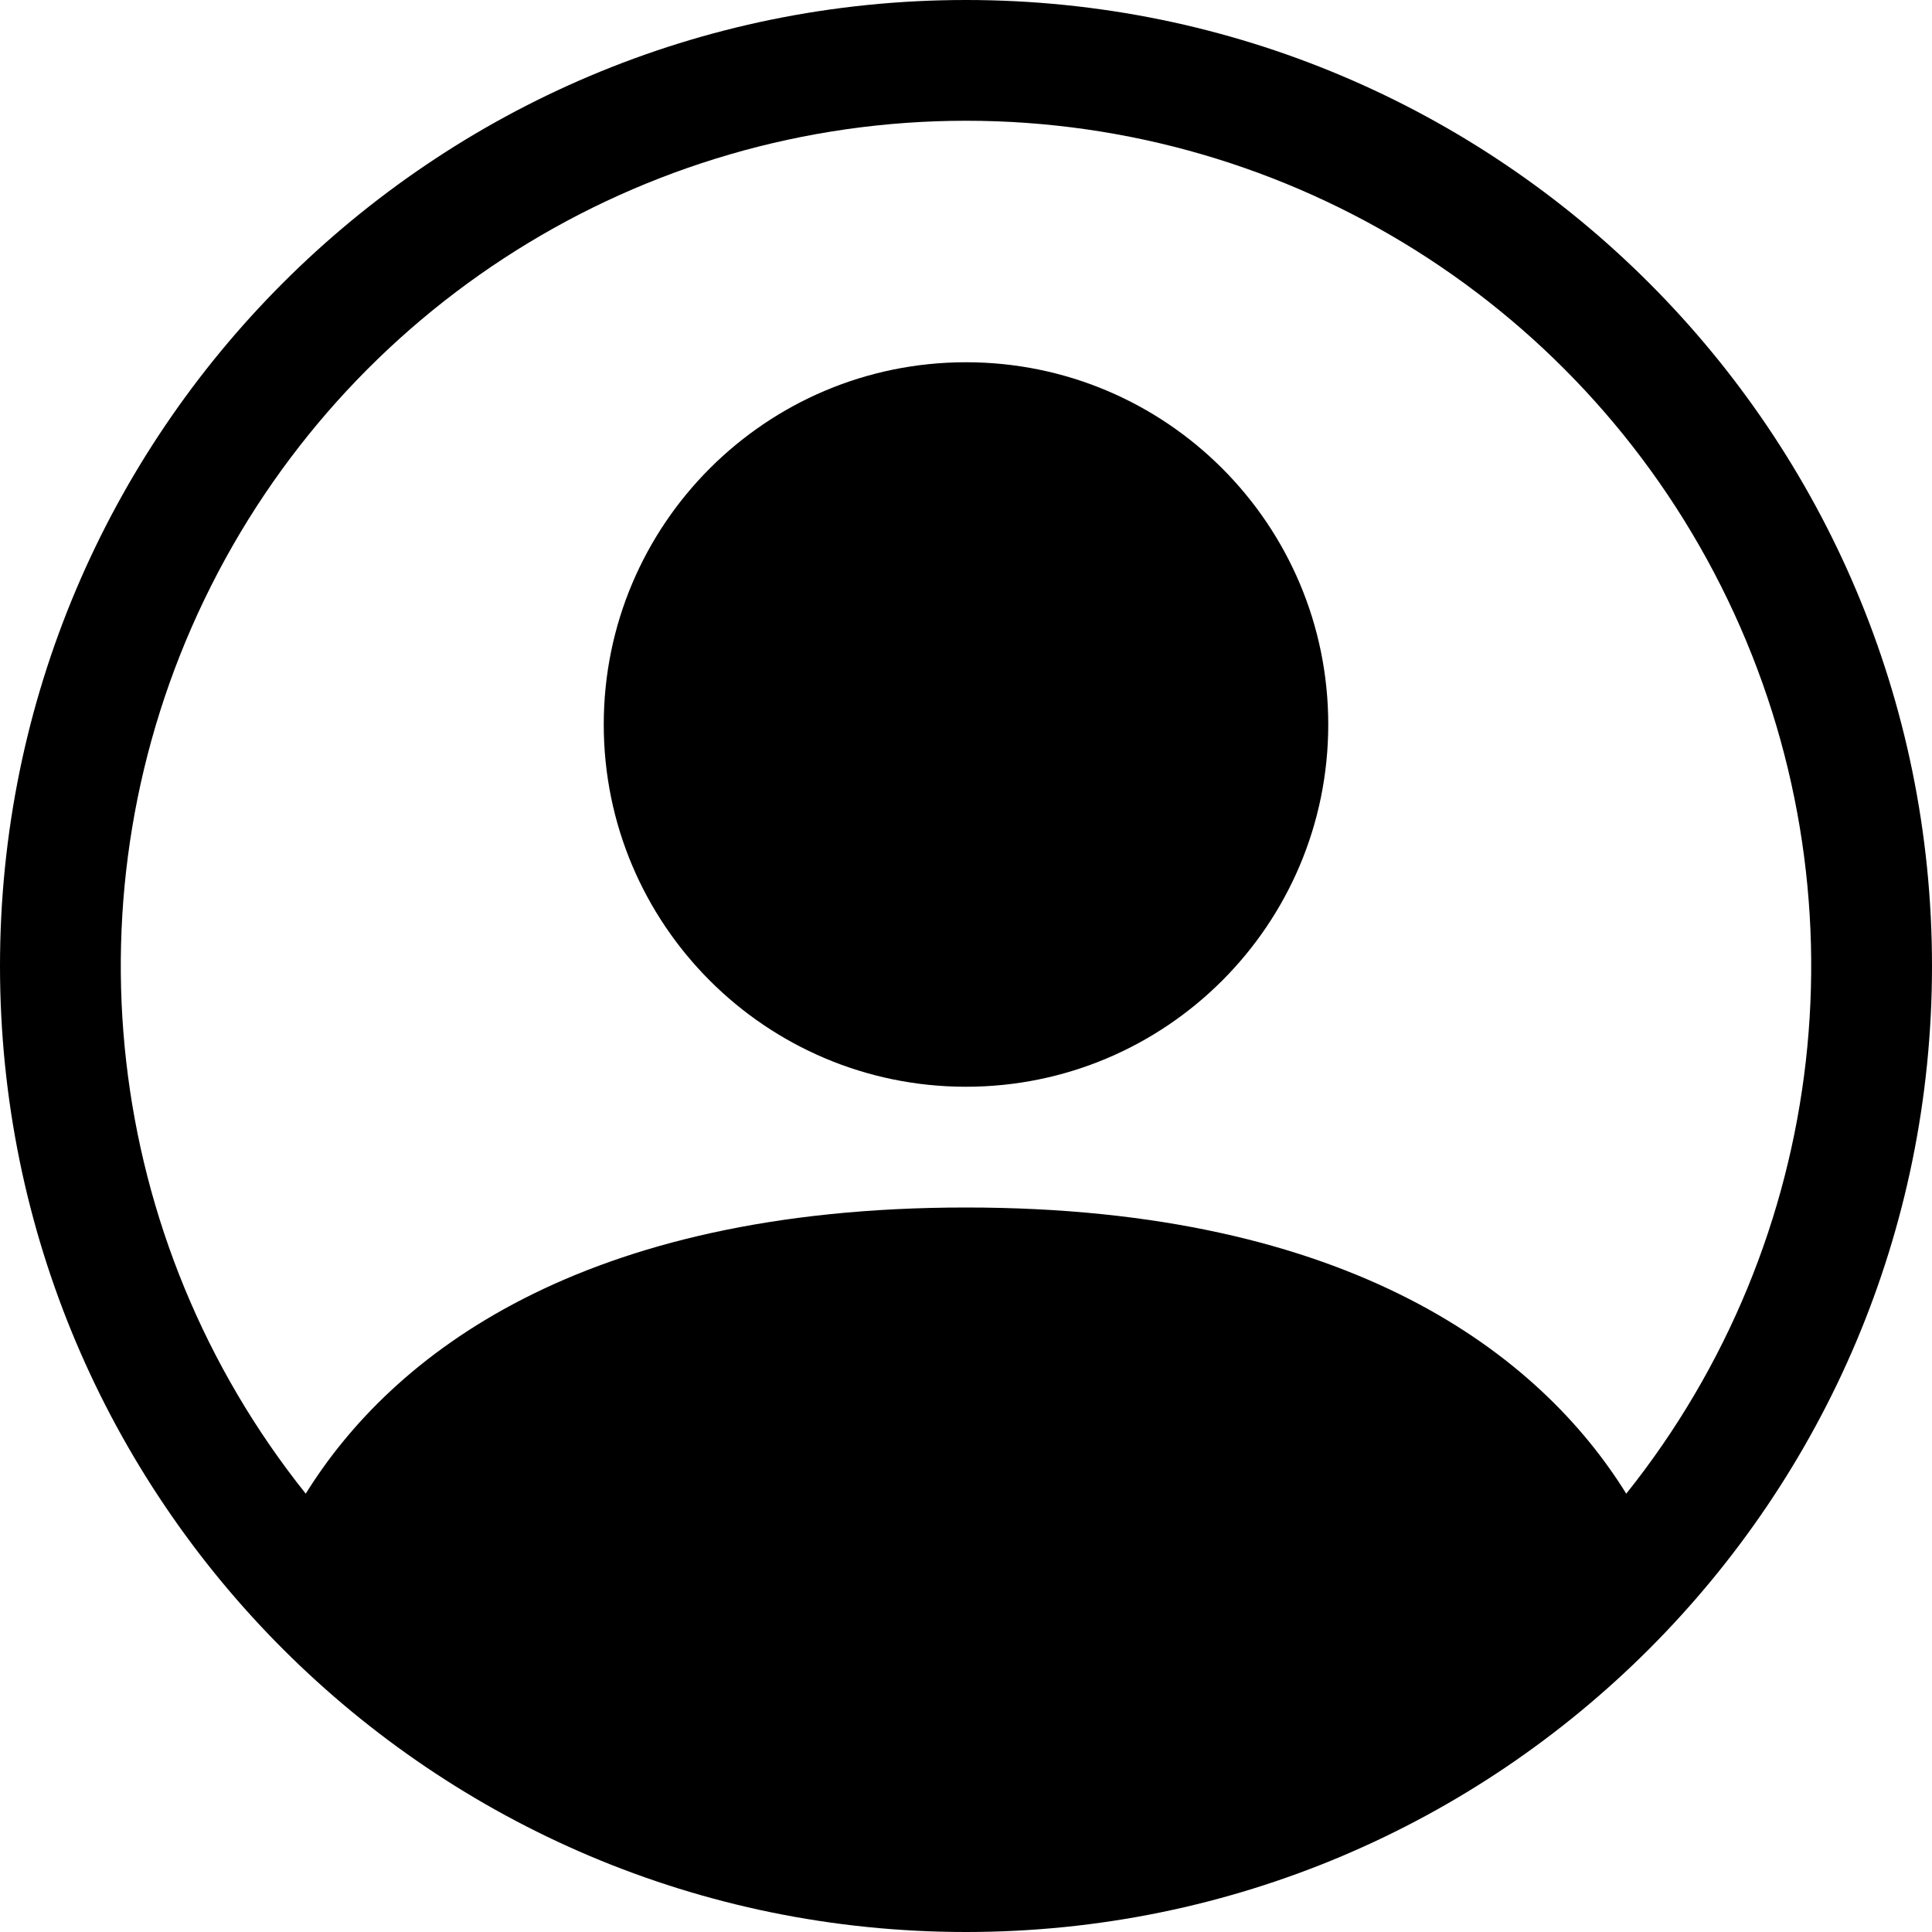
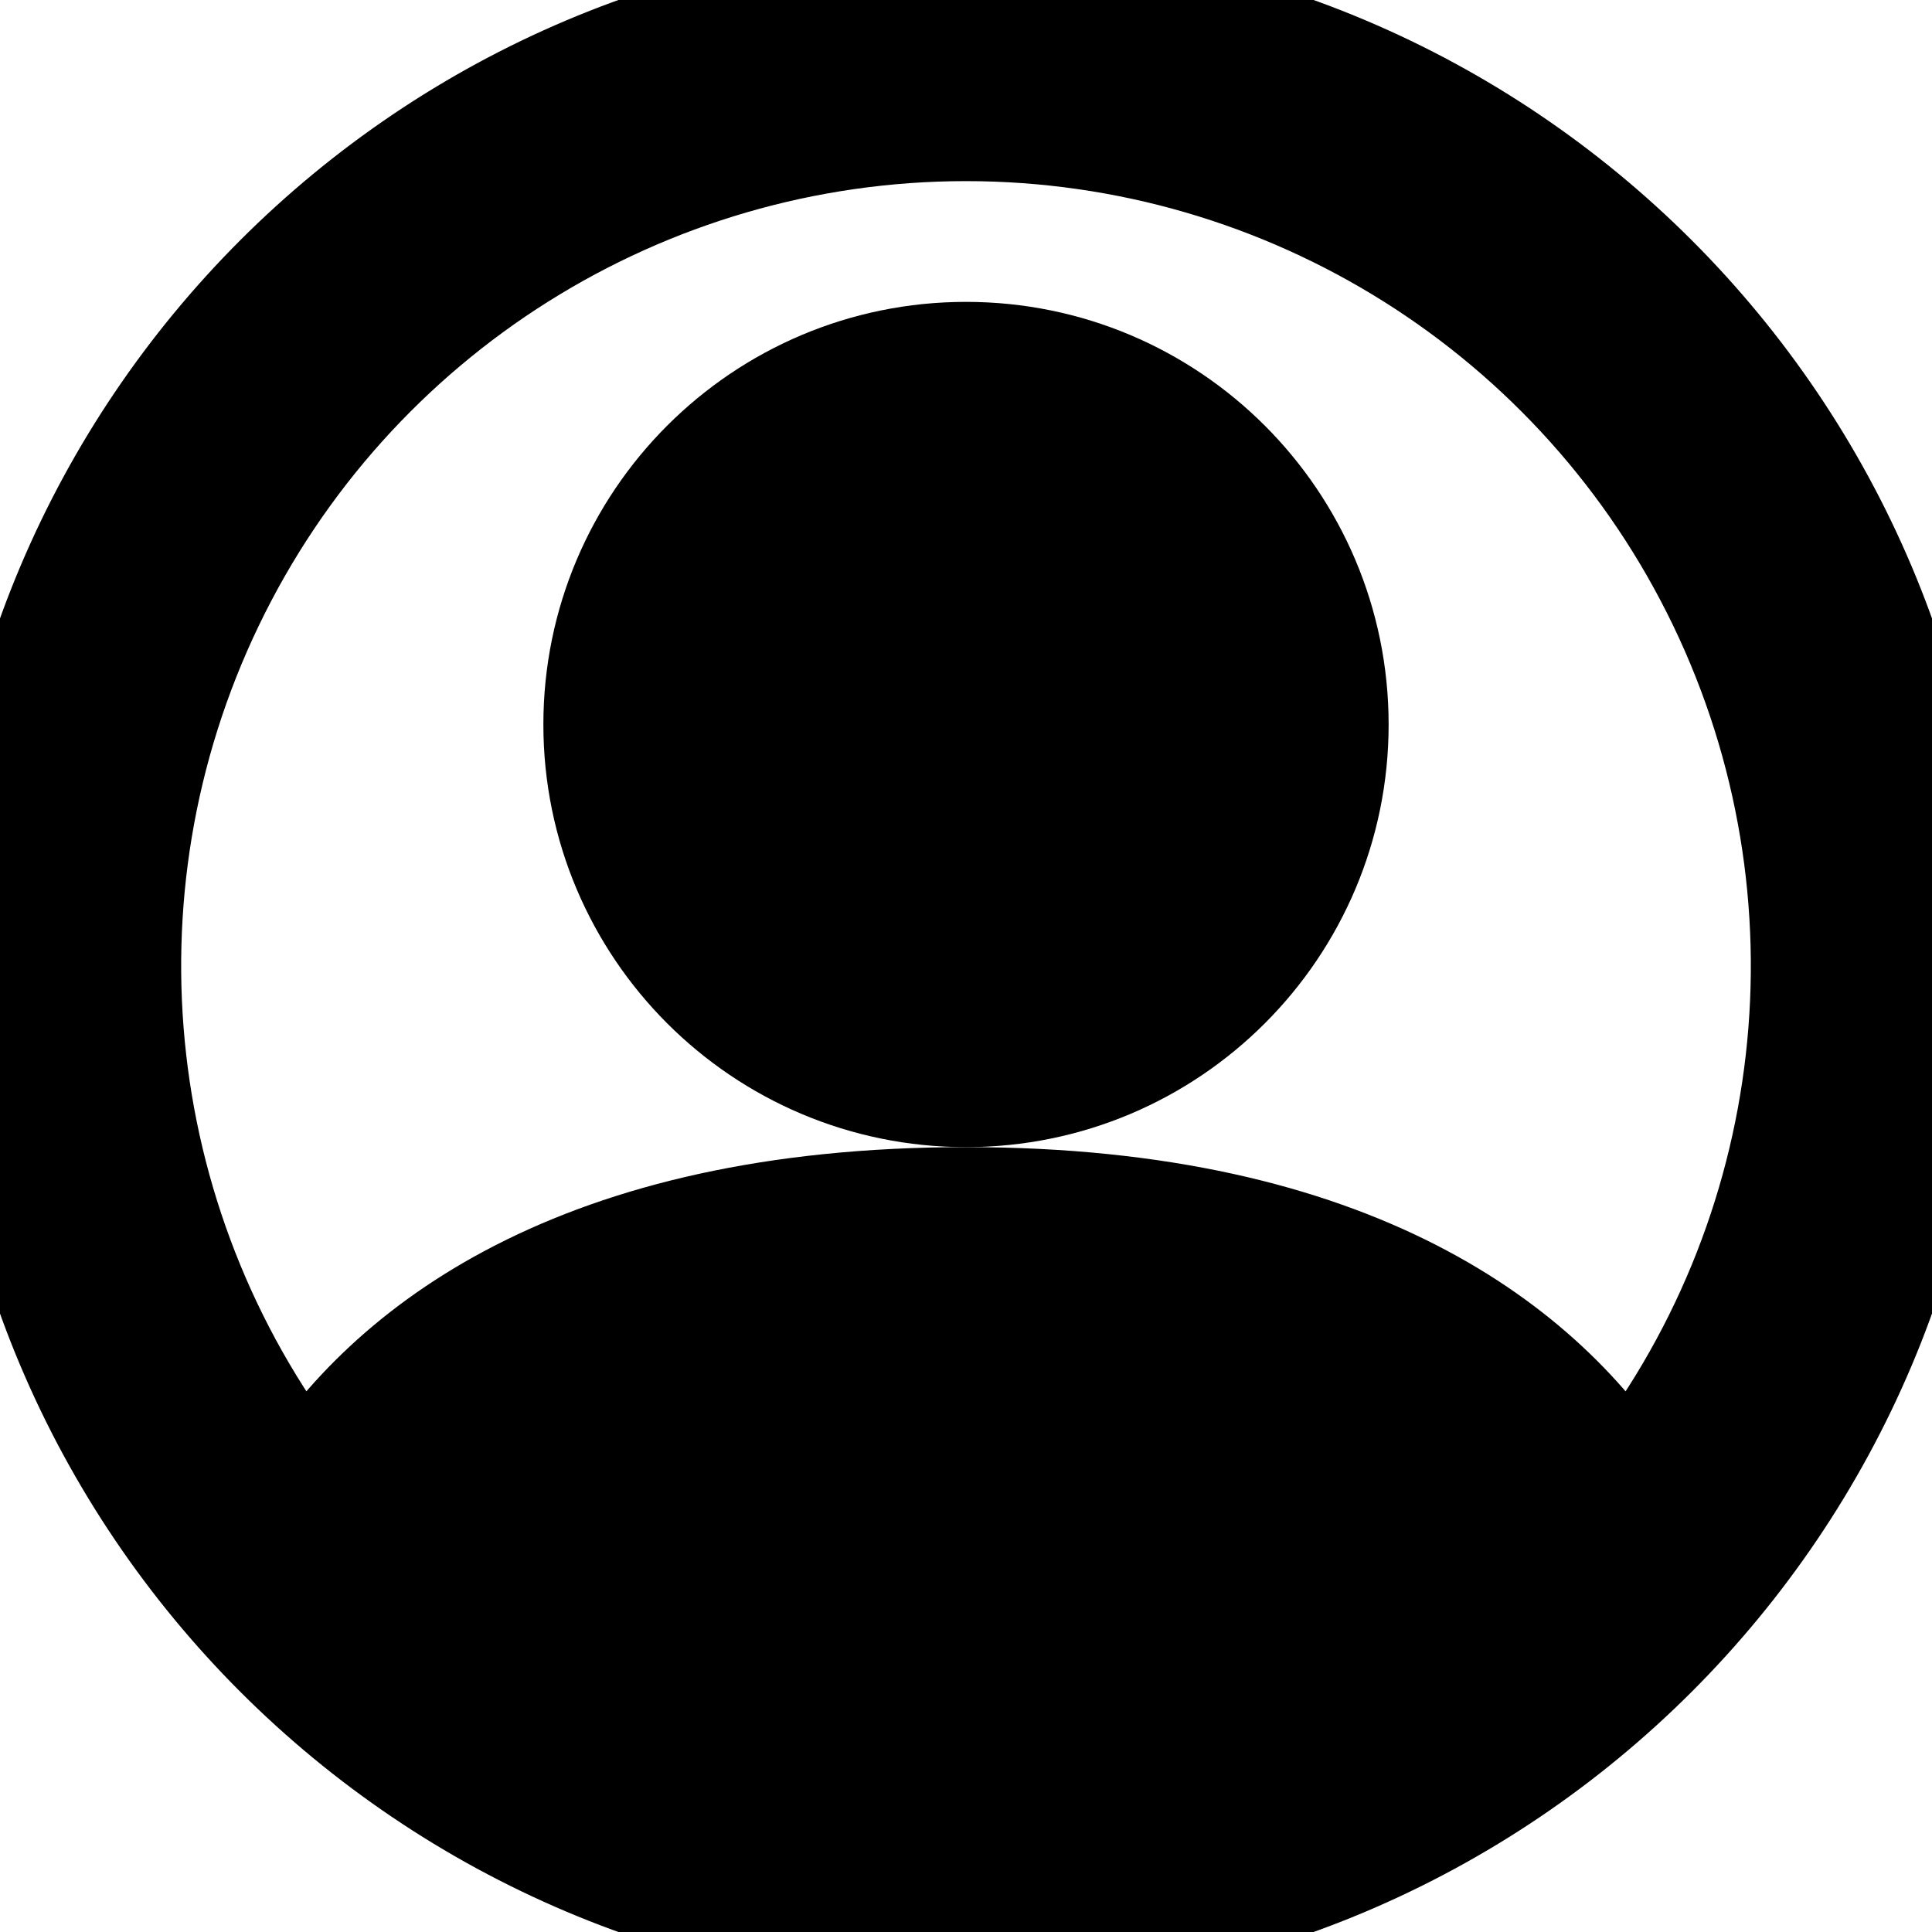
- <svg xmlns="http://www.w3.org/2000/svg" stroke="currentColor" fill="currentColor" stroke-width="0" viewBox="0 0 16 16" focusable="false" class="chakra-icon   css-1f6yqqt" aria-hidden="true" height="1em" width="1em">
+ <svg xmlns="http://www.w3.org/2000/svg" stroke="currentColor" fill="currentColor" strokeWidth="0" viewBox="0 0 16 16" focusable="false" class="chakra-icon   css-1f6yqqt" aria-hidden="true" height="1em" width="1em">
  <path d="M11 6a3 3 0 1 1-6 0 3 3 0 0 1 6 0z" />
  <path fill-rule="evenodd" d="M0 8a8 8 0 1 1 16 0A8 8 0 0 1 0 8zm8-7a7 7 0 0 0-5.468 11.37C3.242 11.226 4.805 10 8 10s4.757 1.225 5.468 2.37A7 7 0 0 0 8 1z" />
</svg>
